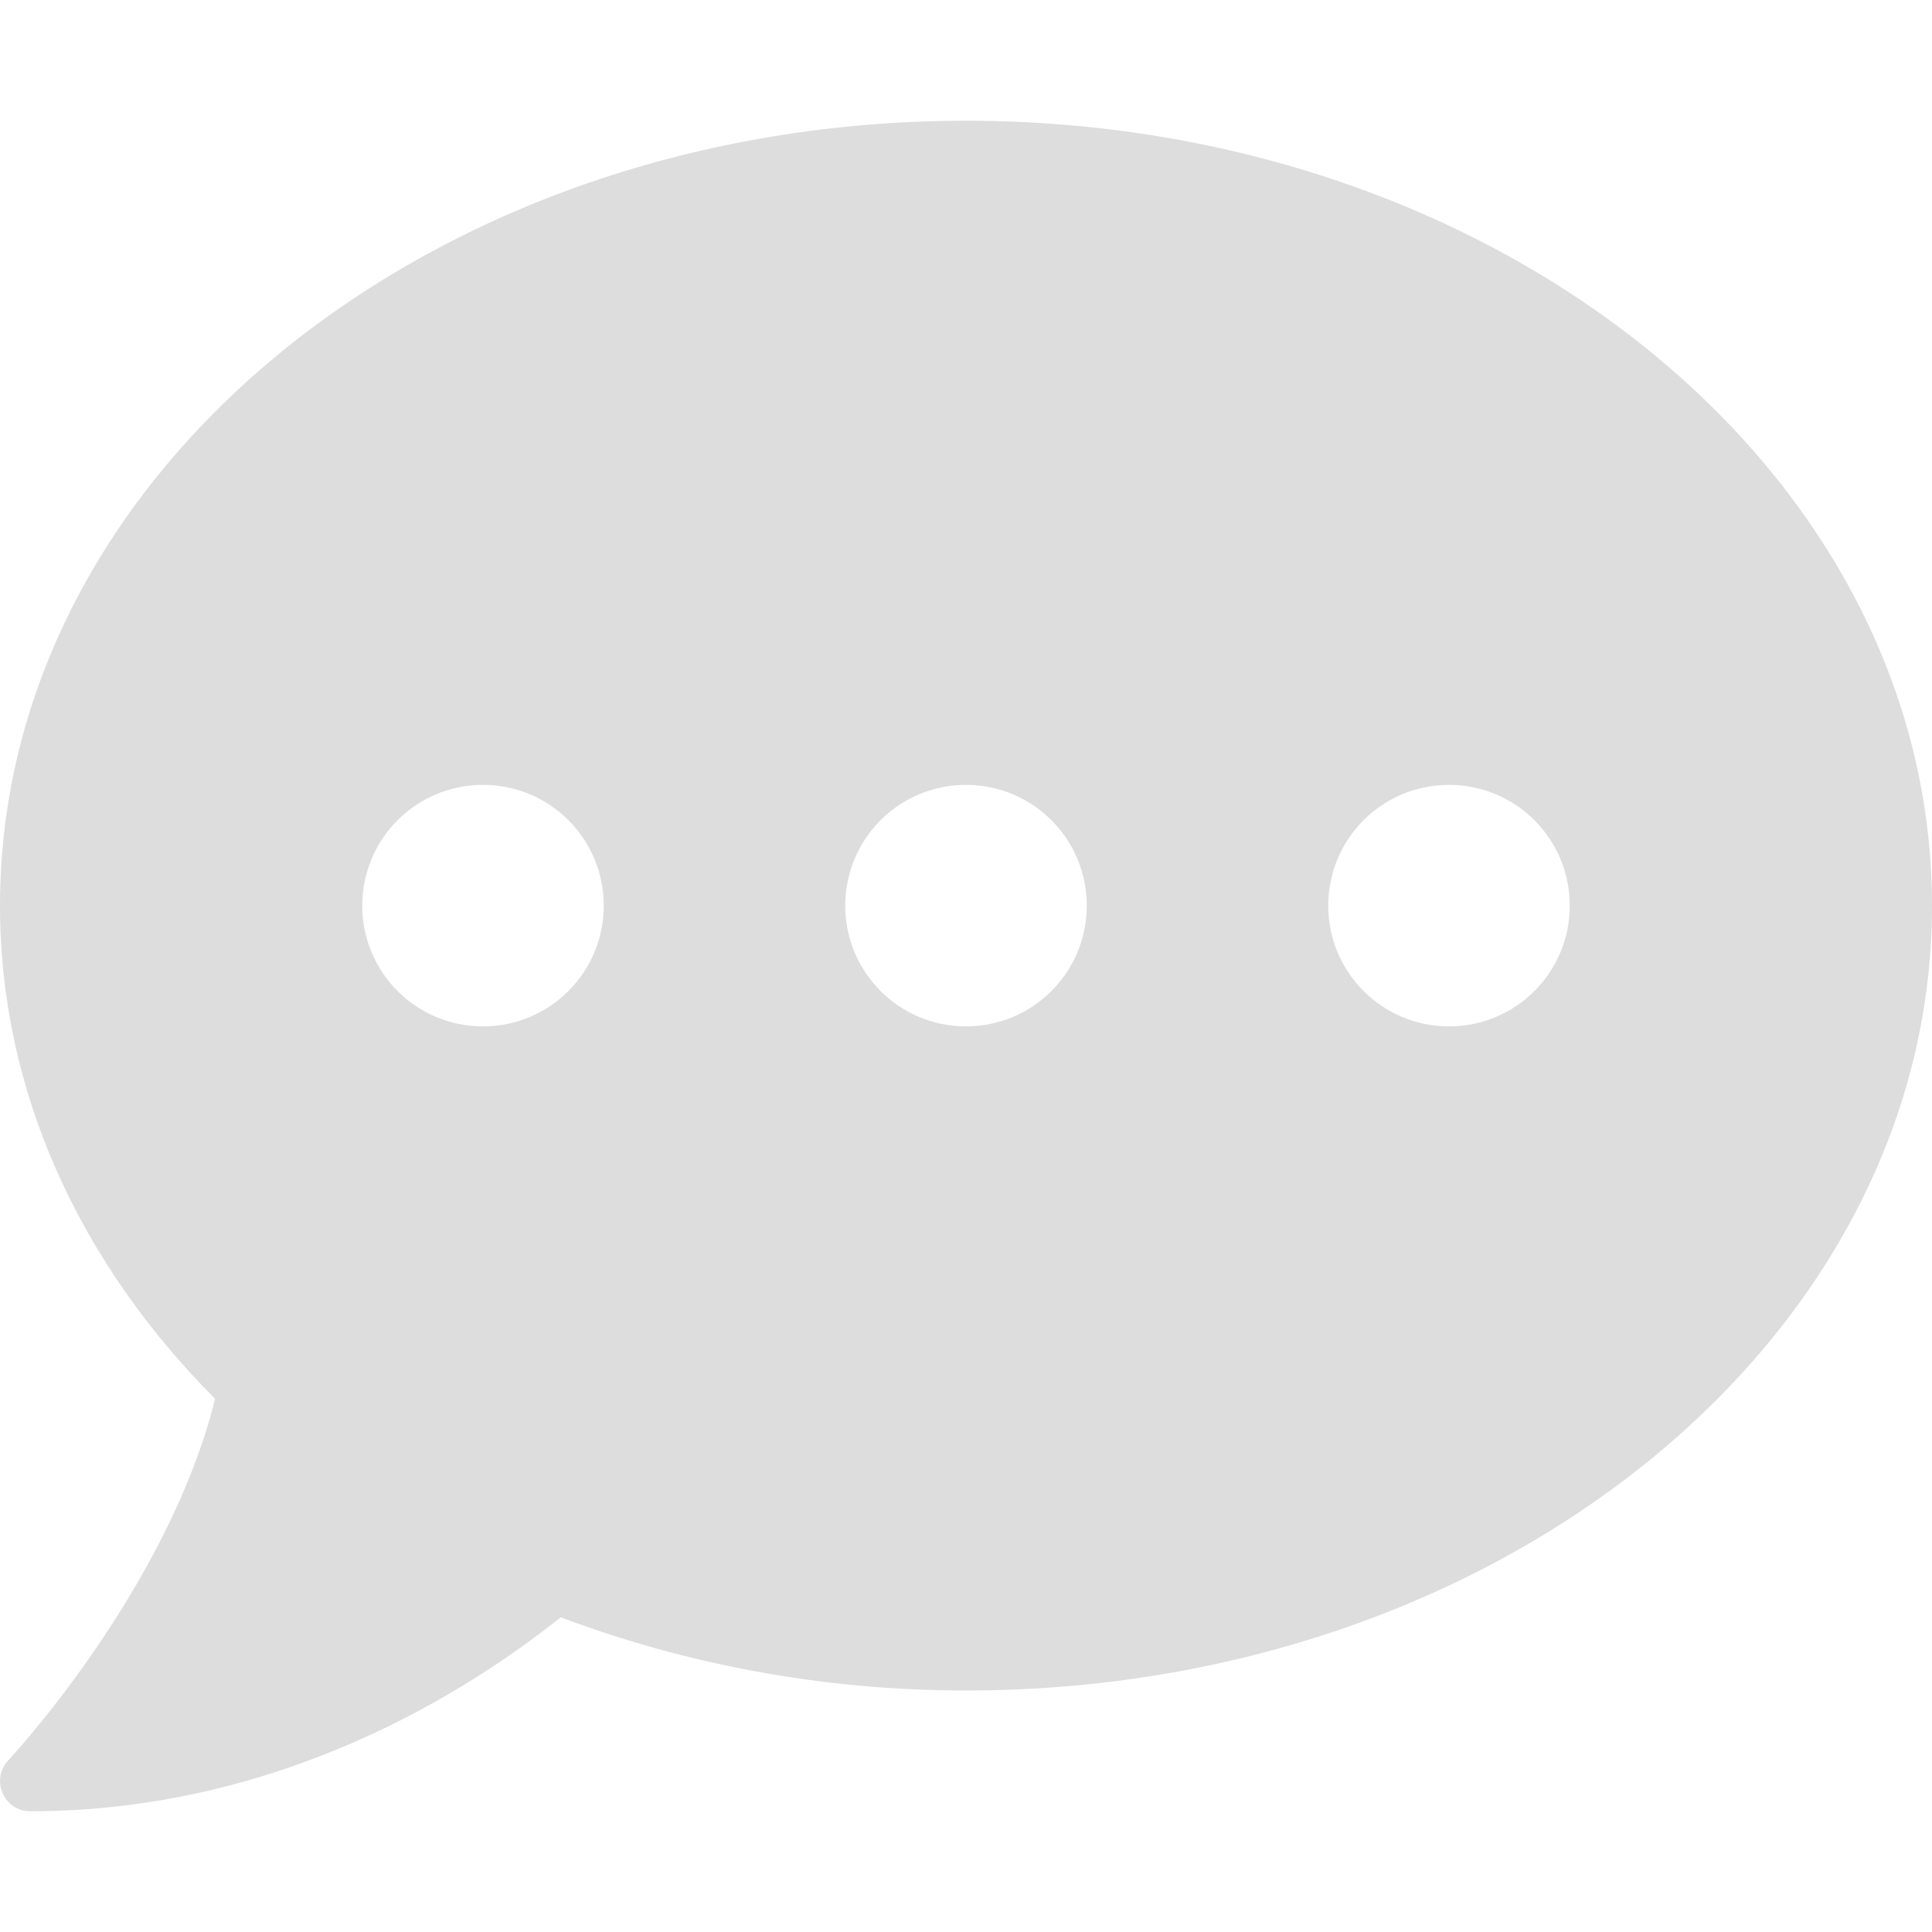
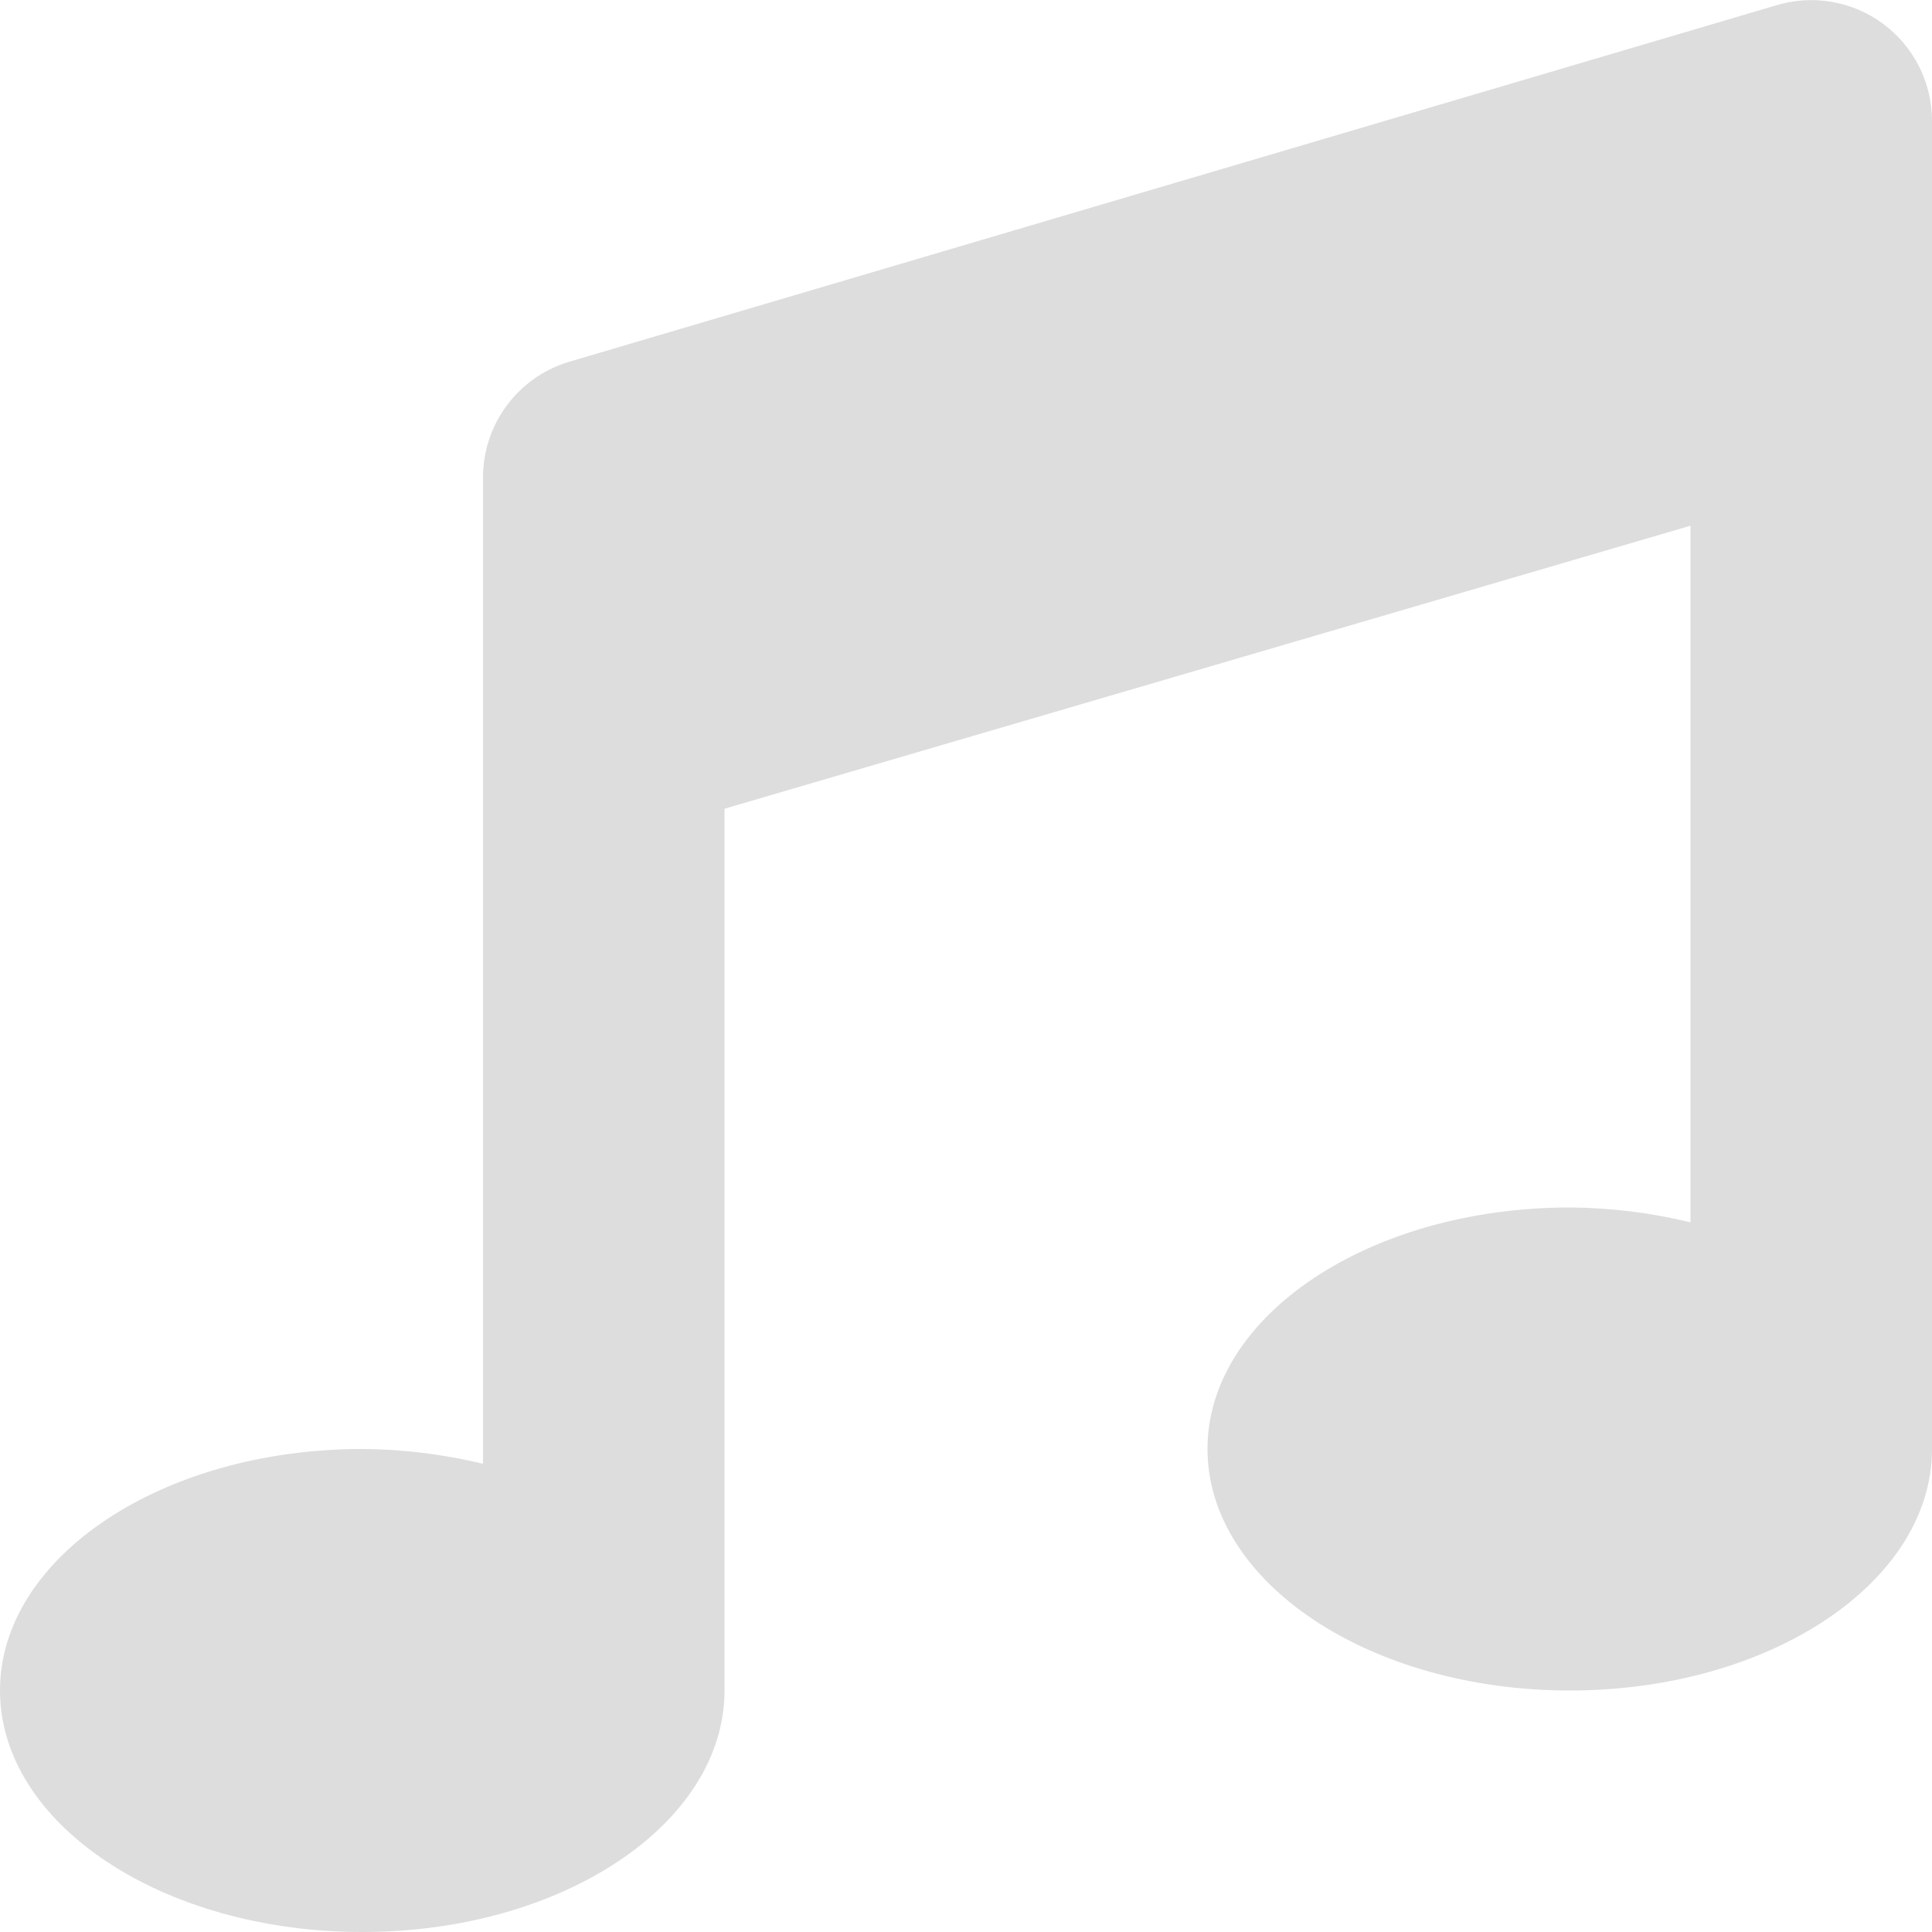
- <svg xmlns="http://www.w3.org/2000/svg" aria-hidden="true" focusable="false" data-prefix="fas" data-icon="comment-dots" role="img" width="512" height="512">
+ <svg xmlns="http://www.w3.org/2000/svg" aria-hidden="true" focusable="false" data-prefix="fas" data-icon="music" role="img" width="512" height="512">
  <rect id="backgroundrect" width="100%" height="100%" x="0" y="0" fill="none" stroke="none" />
  <g class="currentLayer" style="">
-     <path fill="#dddddd" d="M256 32C114.6 32 0 125.1 0 240c0 49.6 21.4 95 57 130.7C44.5 421.1 2.7 466 2.2 466.5c-2.2 2.3-2.8 5.7-1.5 8.7S4.8 480 8 480c66.3 0 116-31.8 140.6-51.4 32.7 12.3 69 19.4 107.4 19.4 141.4 0 256-93.1 256-208S397.4 32 256 32zM128 272c-17.7 0-32-14.3-32-32s14.3-32 32-32 32 14.3 32 32-14.3 32-32 32zm128 0c-17.7 0-32-14.3-32-32s14.3-32 32-32 32 14.3 32 32-14.3 32-32 32zm128 0c-17.7 0-32-14.3-32-32s14.3-32 32-32 32 14.3 32 32-14.3 32-32 32z" id="svg_1" class="selected" fill-opacity="1" />
+     <path fill="#dddddd" d="M470.38 1.51L150.41 96A32 32 0 0 0 128 126.51v261.41A139 139 0 0 0 96 384c-53 0-96 28.66-96 64s43 64 96 64 96-28.66 96-64V214.32l256-75v184.61a138.4 138.4 0 0 0-32-3.93c-53 0-96 28.66-96 64s43 64 96 64 96-28.65 96-64V32a32 32 0 0 0-41.62-30.49z" id="svg_1" class="selected" fill-opacity="1" />
  </g>
</svg>
